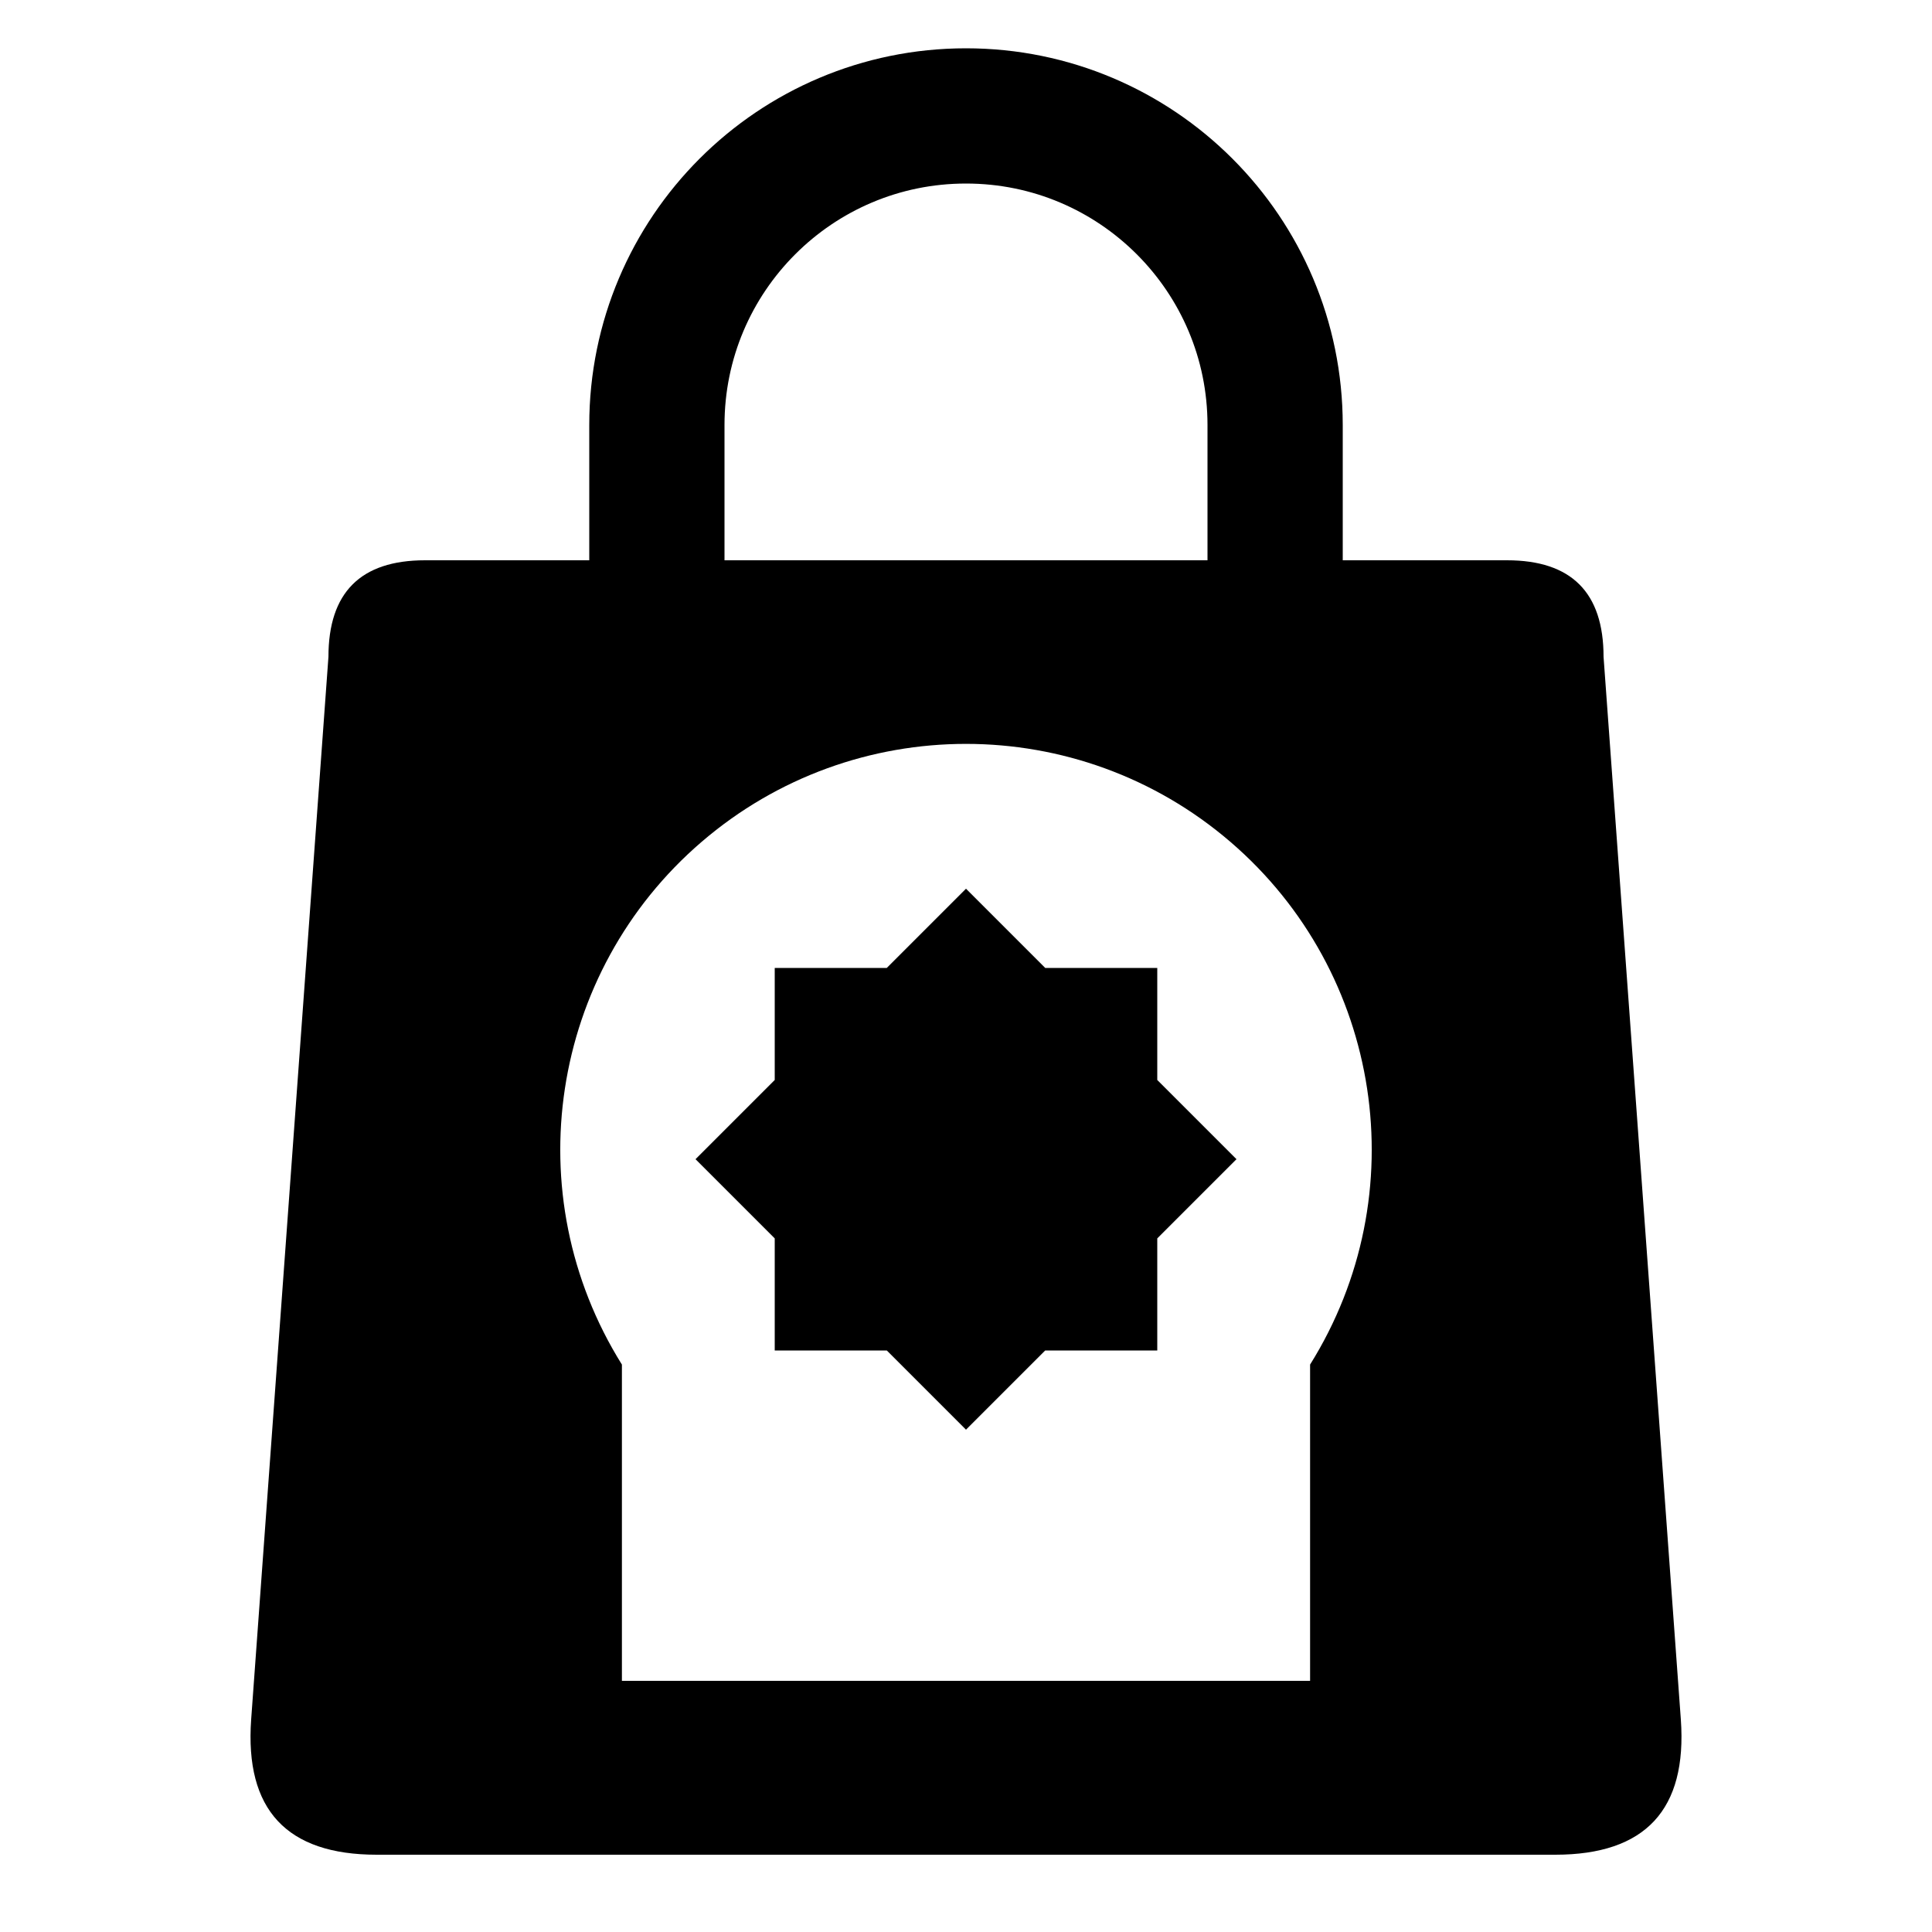
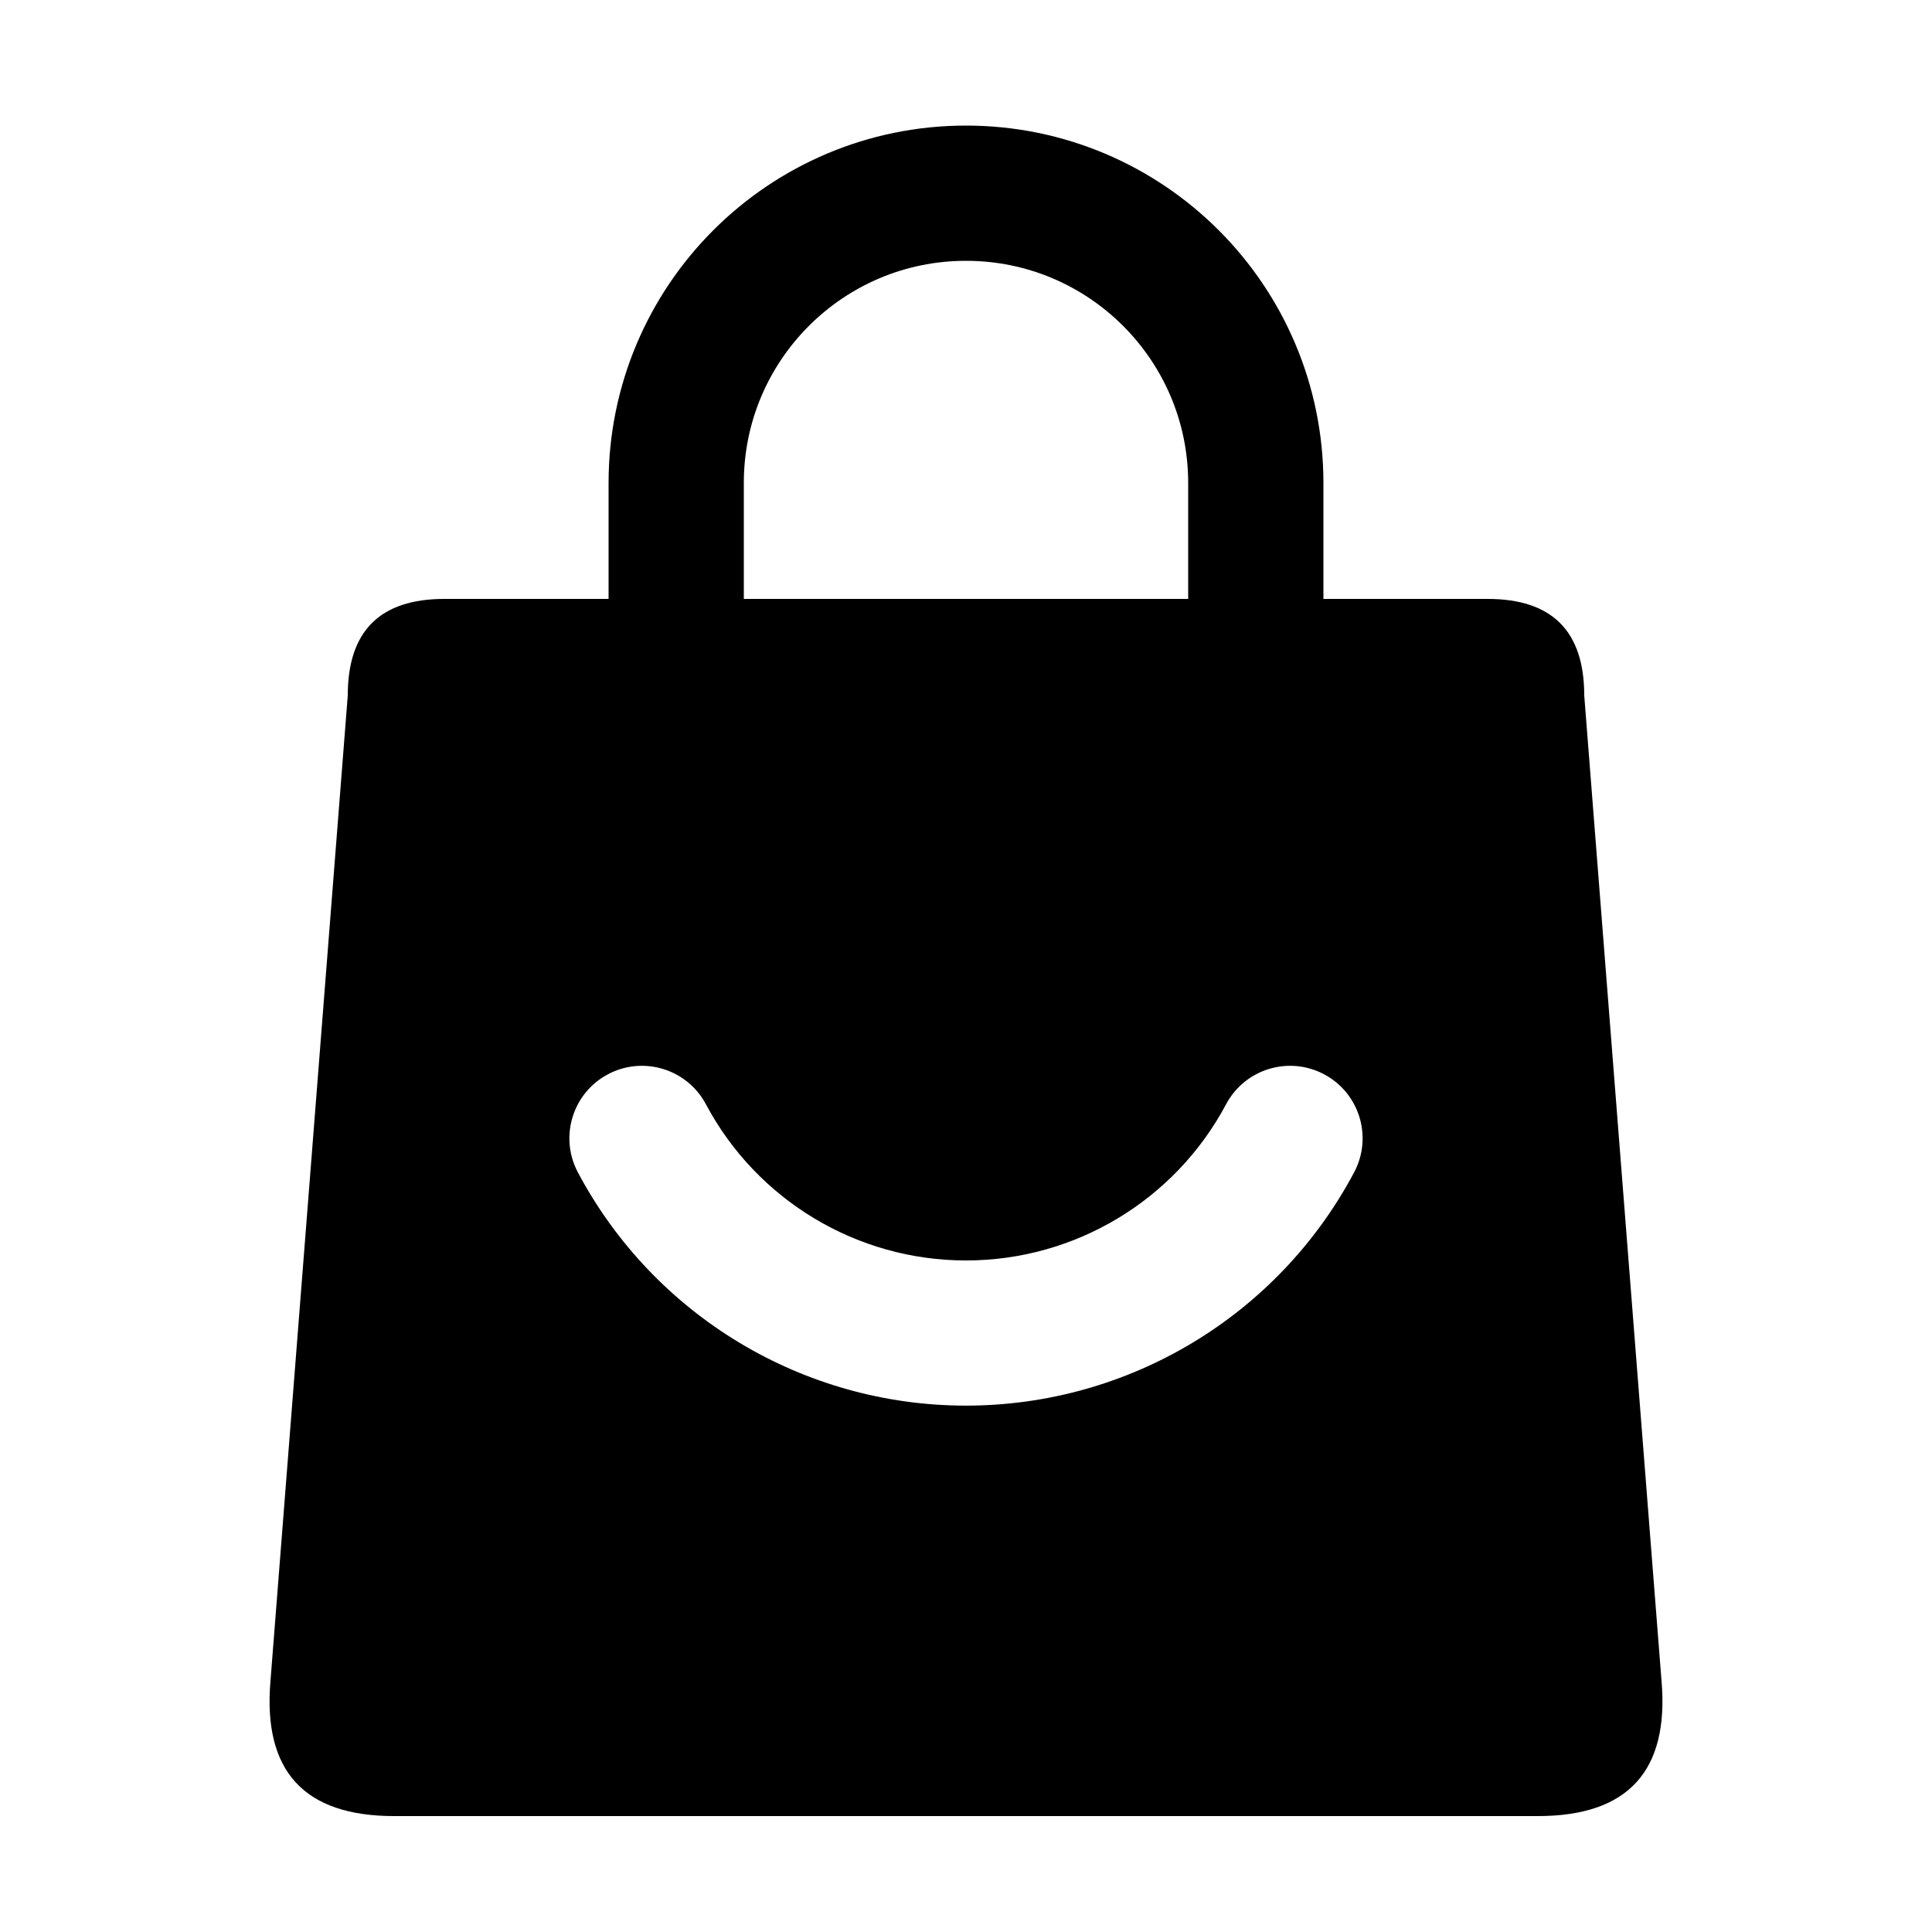
- <svg xmlns="http://www.w3.org/2000/svg" viewBox="0 0 100 100" width="100" height="100" role="img" aria-label="Shophani">
-   <path d="M34 31 V22 A16 16 0 0 1 66 22 V31" fill="none" stroke="#000000" stroke-width="7" stroke-linecap="round" />
-   <path d="M17 34 Q17 29 22 29 H78 Q83 29 83 34 L87 89 Q87.5 96 80.5 96 H19.5 Q12.5 96 13 89 Z M32.19 87 V70.63 A21 21 0 1 1 67.81 70.63 V87 Z" fill="#000000" fill-rule="evenodd" />
-   <path d="M50.00 46.00 L45.90 50.10 L40.10 50.10 L40.10 55.90 L36.00 60.00 L40.10 64.10 L40.10 69.90 L45.90 69.90 L50.00 74.00 L54.10 69.90 L59.90 69.90 L59.90 64.10 L64.00 60.00 L59.90 55.90 L59.90 50.10 L54.10 50.10Z" fill="#000000" />
+ <svg xmlns="http://www.w3.org/2000/svg" viewBox="0 0 100 100" width="100" height="100" role="img" aria-label="Shop Hani">
+   <path d="M35 32 V25 A15 15 0 0 1 65 25 V32" fill="none" stroke="#000000" stroke-width="7" stroke-linecap="round" />
+   <path d="M18 36 Q18 31 23 31 H77 Q82 31 82 36 L86 87 Q86.6 94 79.6 94 H20.4 Q13.4 94 14 87 Z M70.09 60.68 A22.75 22.75 0 0 1 29.91 60.68 A3.75 3.75 0 0 1 36.54 57.16 A15.25 15.25 0 0 0 63.46 57.16 A3.75 3.75 0 0 1 70.09 60.68Z" fill="#000000" fill-rule="evenodd" />
</svg>
